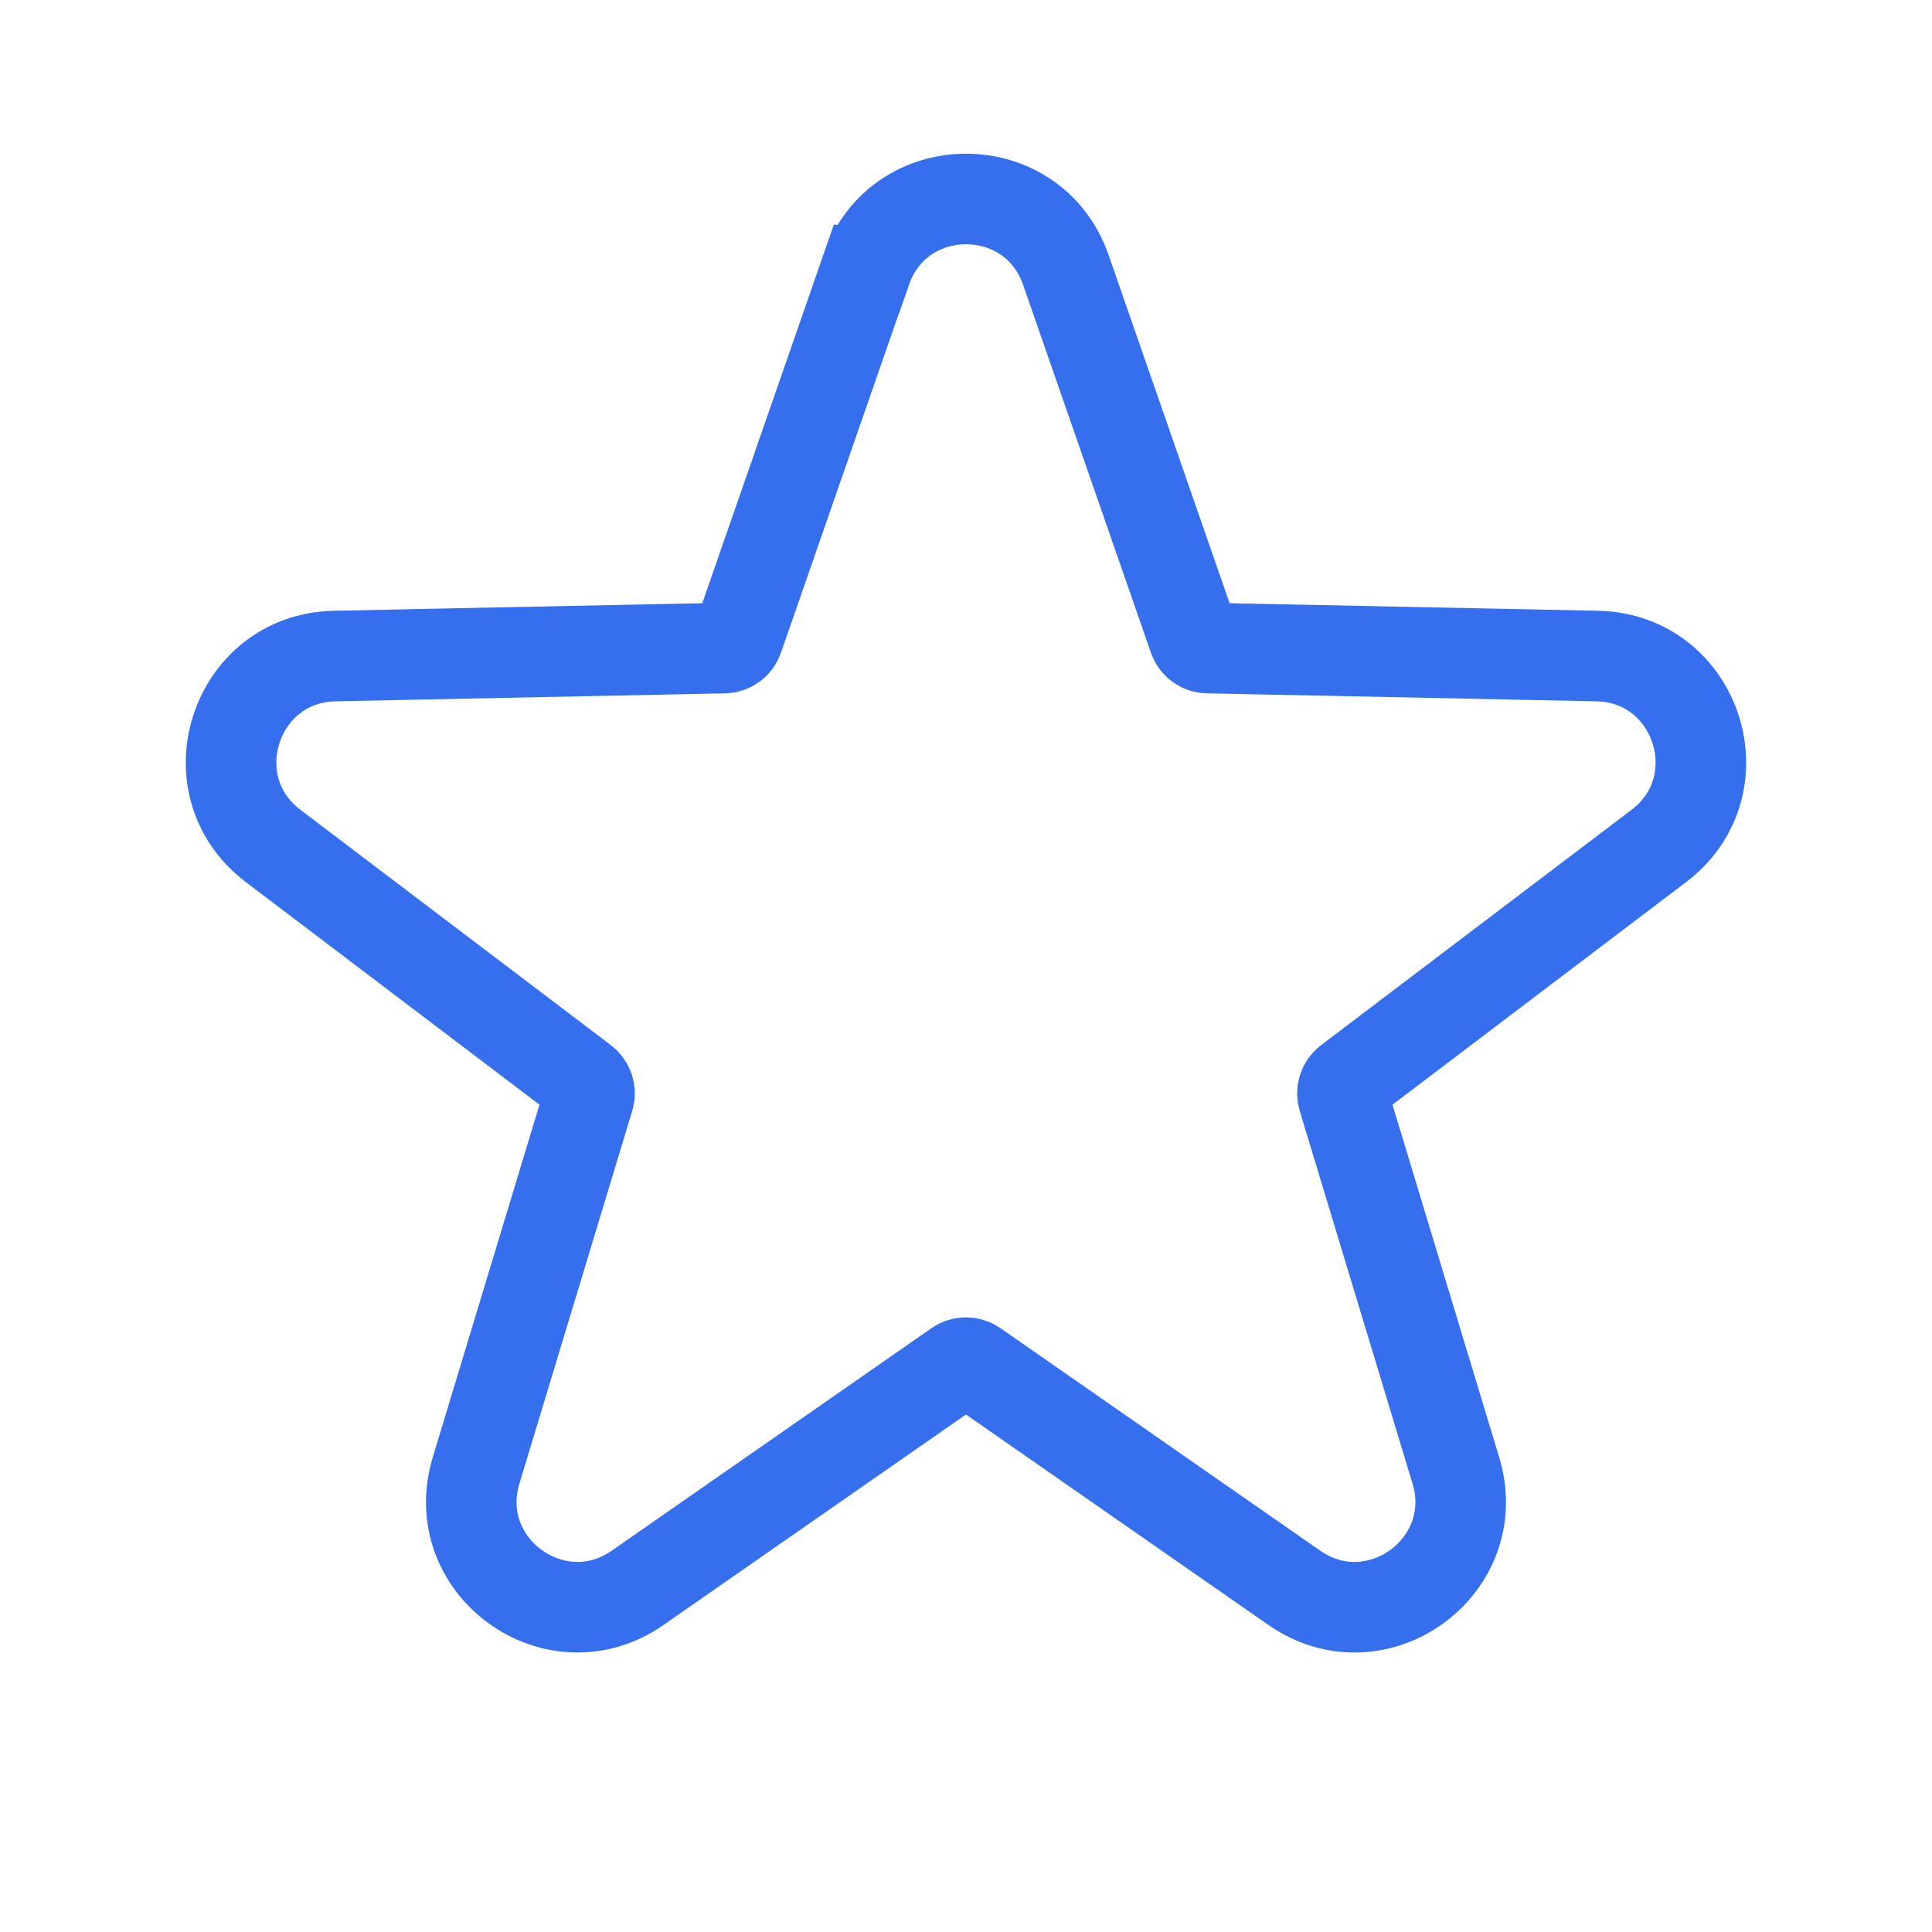
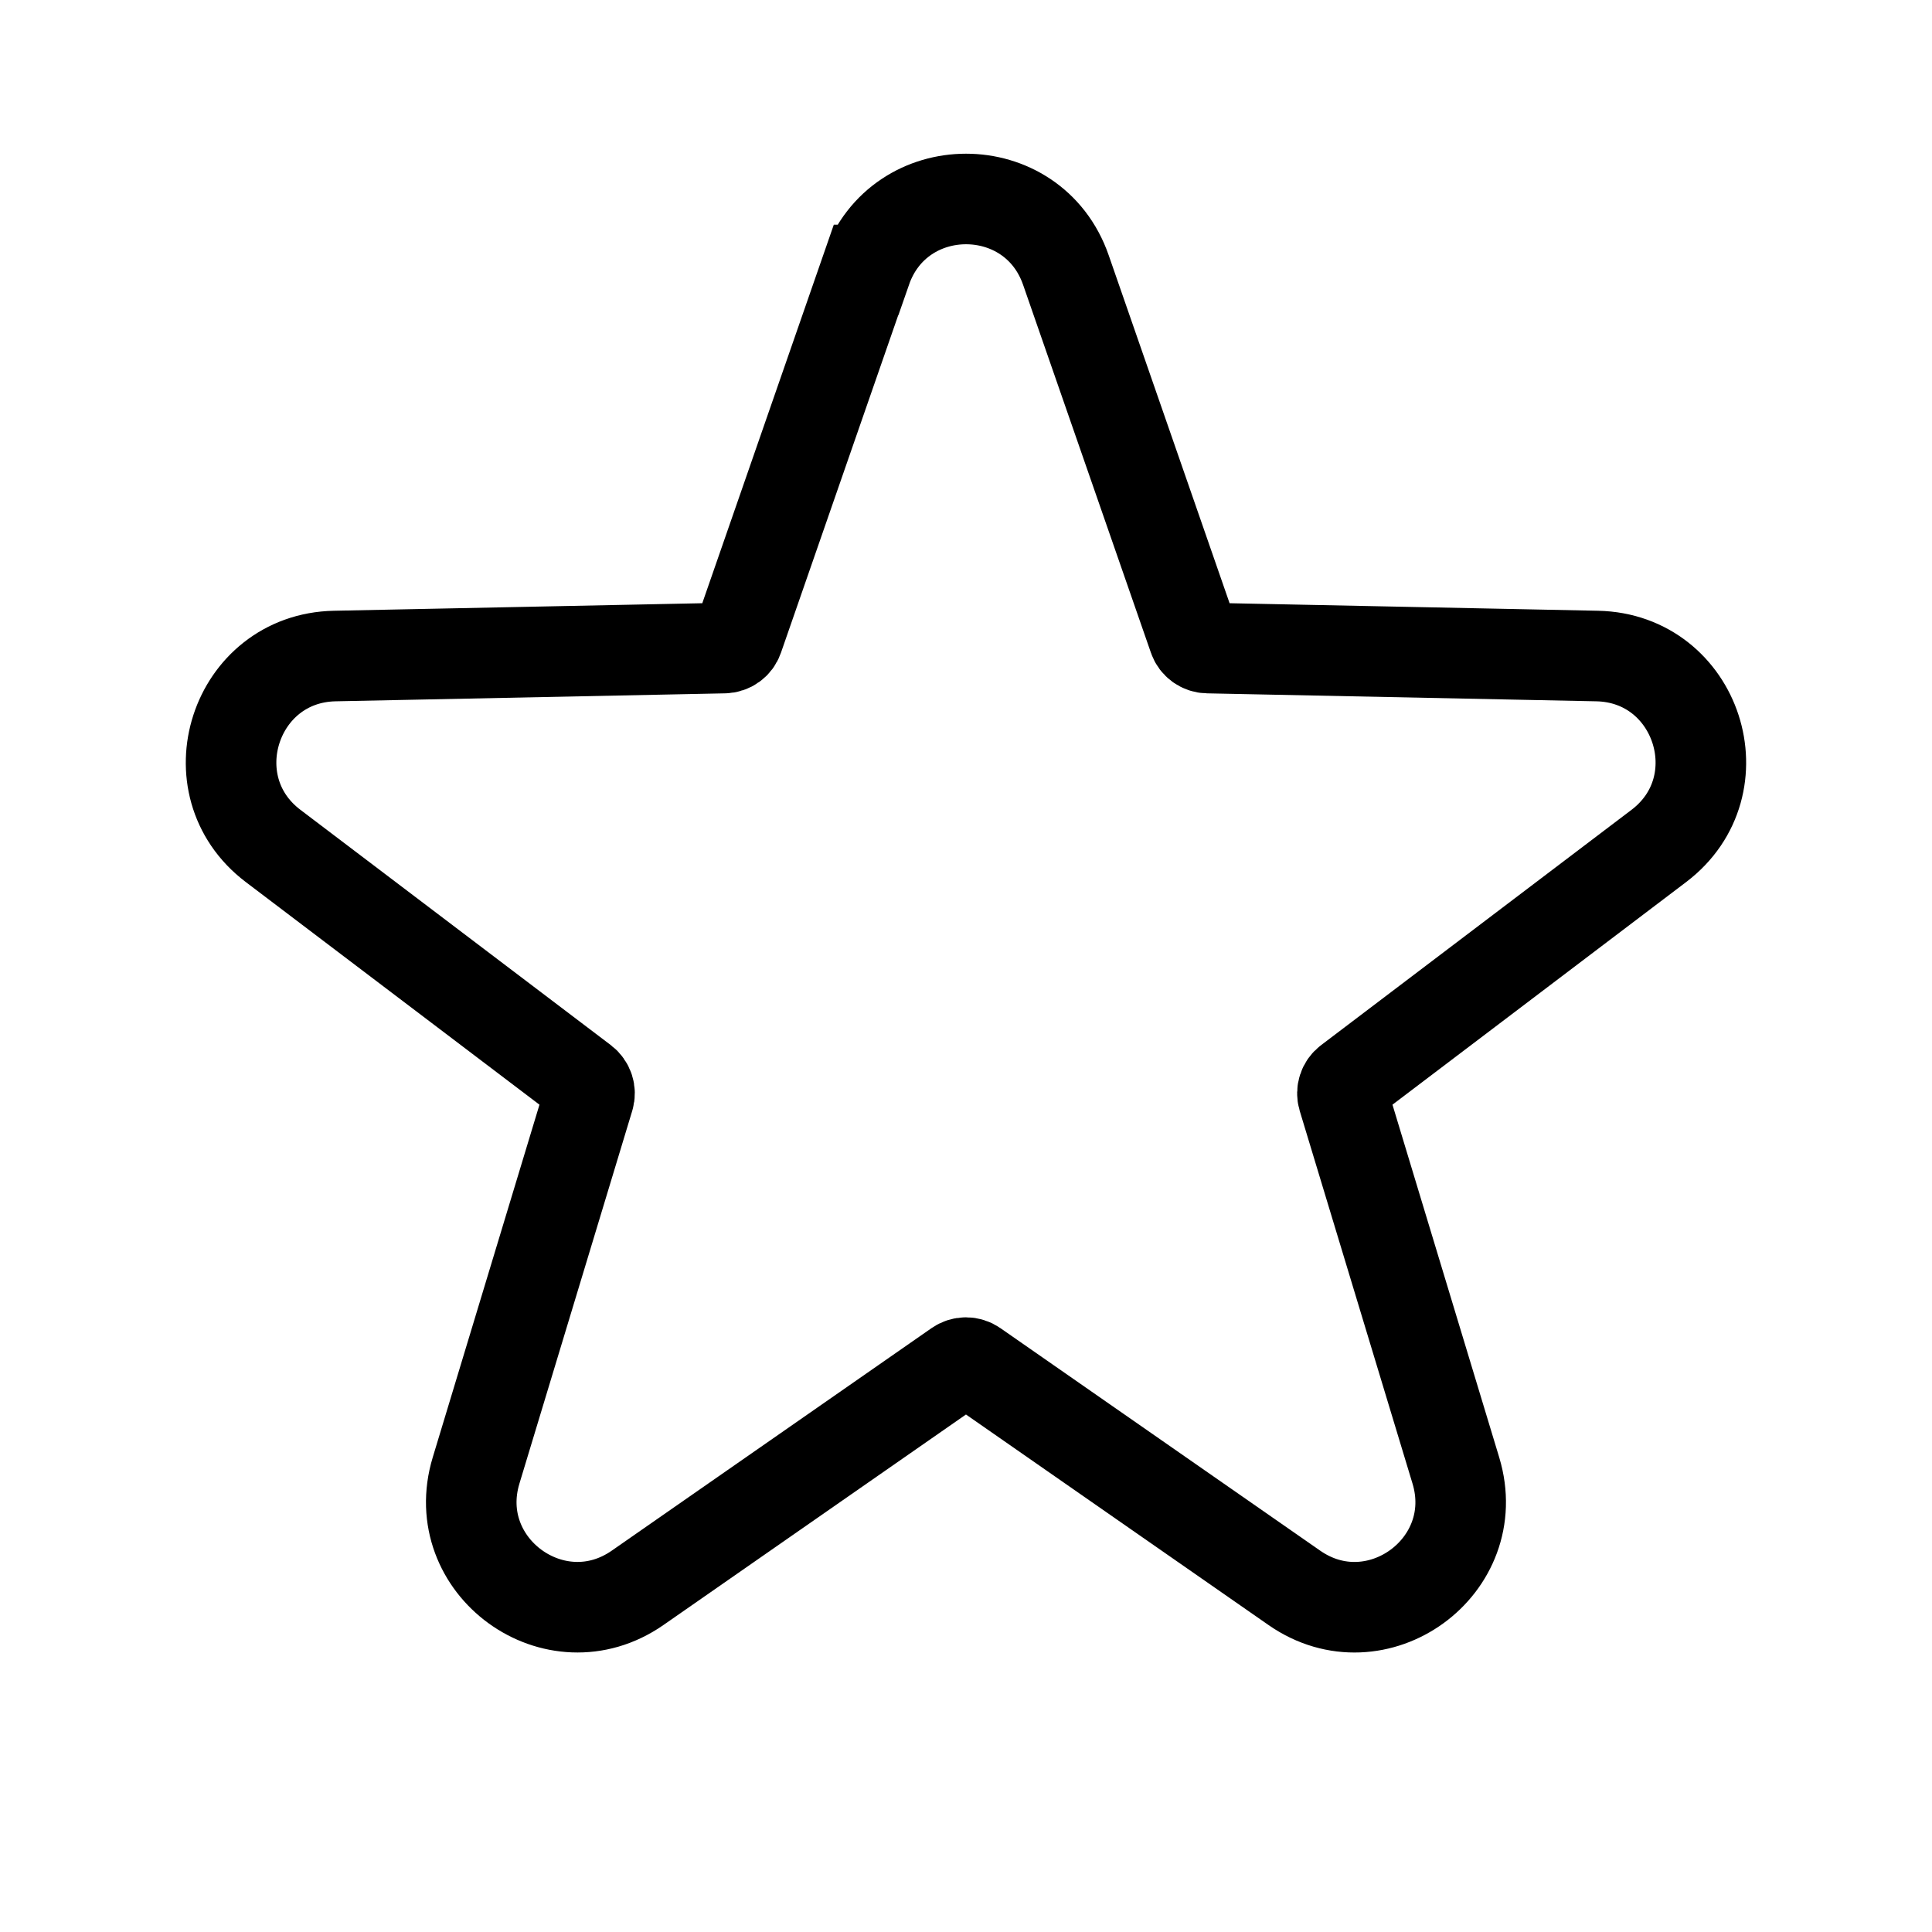
<svg xmlns="http://www.w3.org/2000/svg" width="32" height="32" viewBox="0 0 32 32" fill="none">
-   <path d="M14.347 4.471c.545-1.567 2.762-1.567 3.307 0l2.118 6.096c.034.099.127.165.231.167l6.451.132c1.659.034 2.344 2.142 1.022 3.145l-5.142 3.898c-.083.063-.119.171-.089.272l1.869 6.176c.48 1.588-1.313 2.891-2.675 1.943l-5.297-3.686c-.086-.06-.199-.06-.285 0l-5.297 3.686c-1.362.947-3.155-.355-2.675-1.943l1.869-6.176c.03-.1-.006-.208-.089-.272l-5.142-3.898c-1.322-1.002-.637-3.111 1.021-3.145l6.451-.132c.104-.002.197-.068.231-.167l2.118-6.096Z" stroke="#356FED" stroke-width="1.5" />
+   <path d="M14.347 4.471c.545-1.567 2.762-1.567 3.307 0l2.118 6.096c.034.099.127.165.231.167l6.451.132c1.659.034 2.344 2.142 1.022 3.145l-5.142 3.898c-.083.063-.119.171-.089.272l1.869 6.176c.48 1.588-1.313 2.891-2.675 1.943l-5.297-3.686c-.086-.06-.199-.06-.285 0l-5.297 3.686c-1.362.947-3.155-.355-2.675-1.943l1.869-6.176c.03-.1-.006-.208-.089-.272l-5.142-3.898c-1.322-1.002-.637-3.111 1.021-3.145l6.451-.132c.104-.002.197-.068.231-.167l2.118-6.096Z" stroke="currentColor" stroke-width="1.5" />
</svg>
